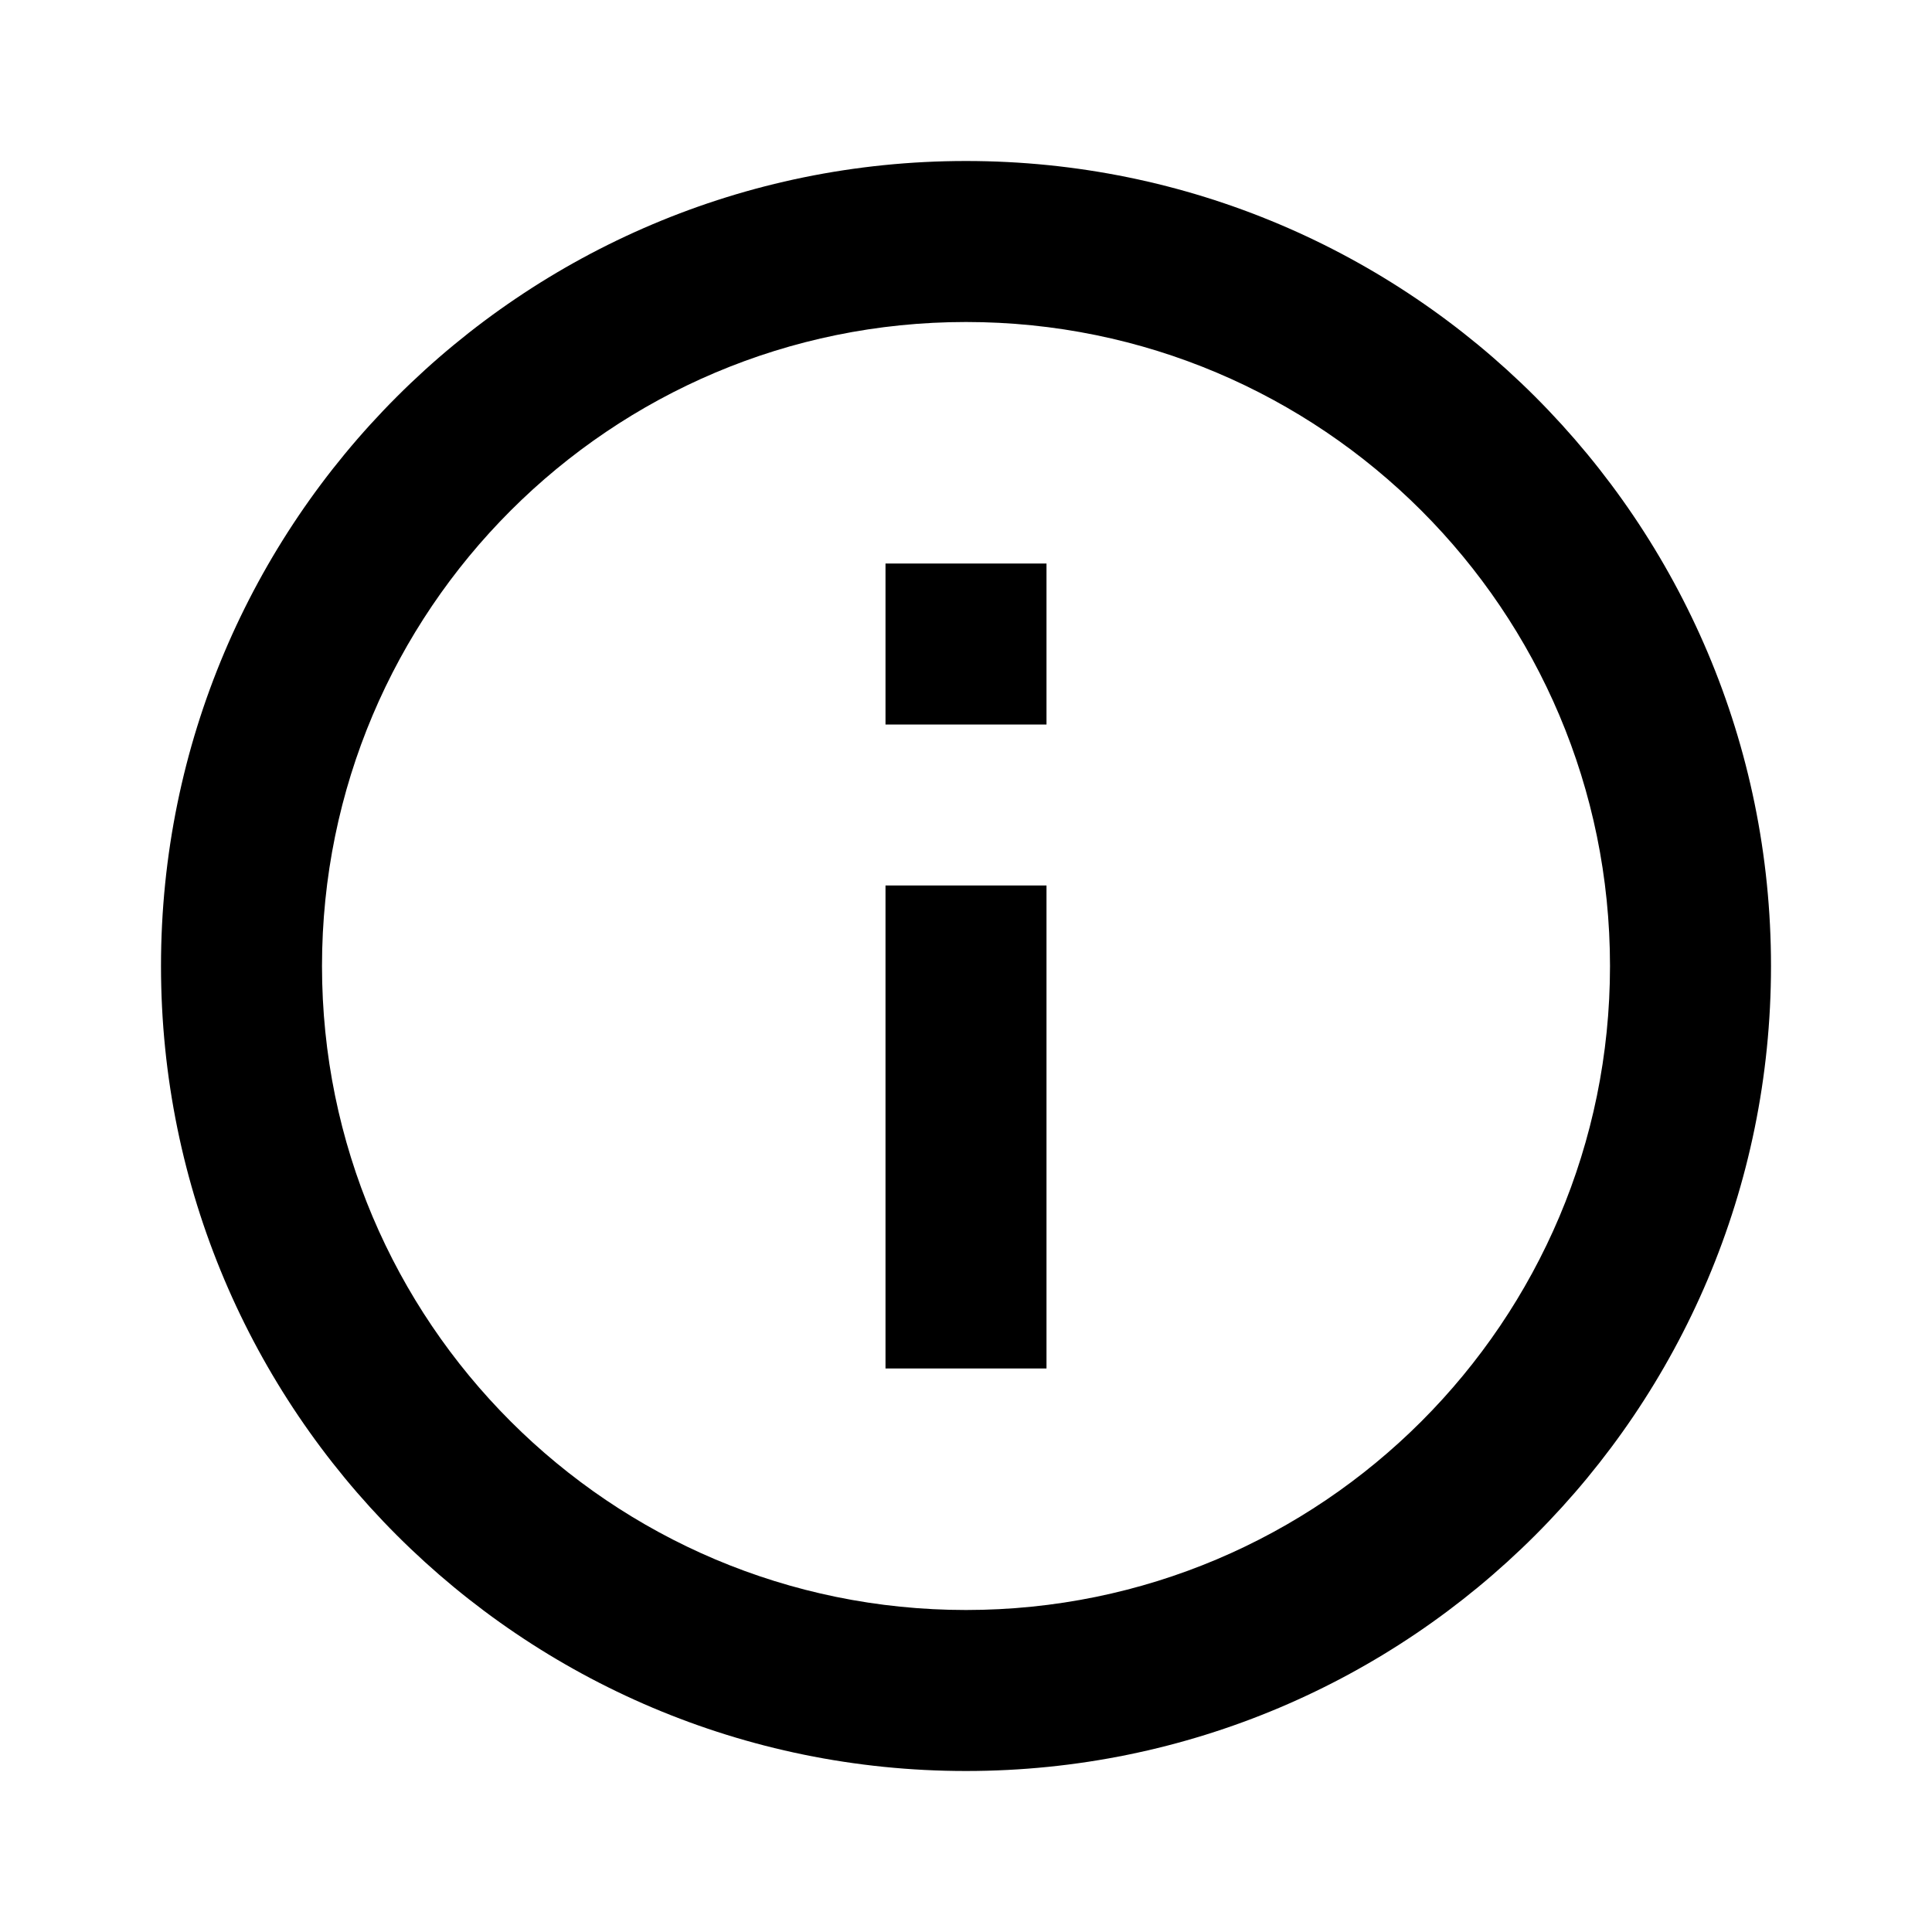
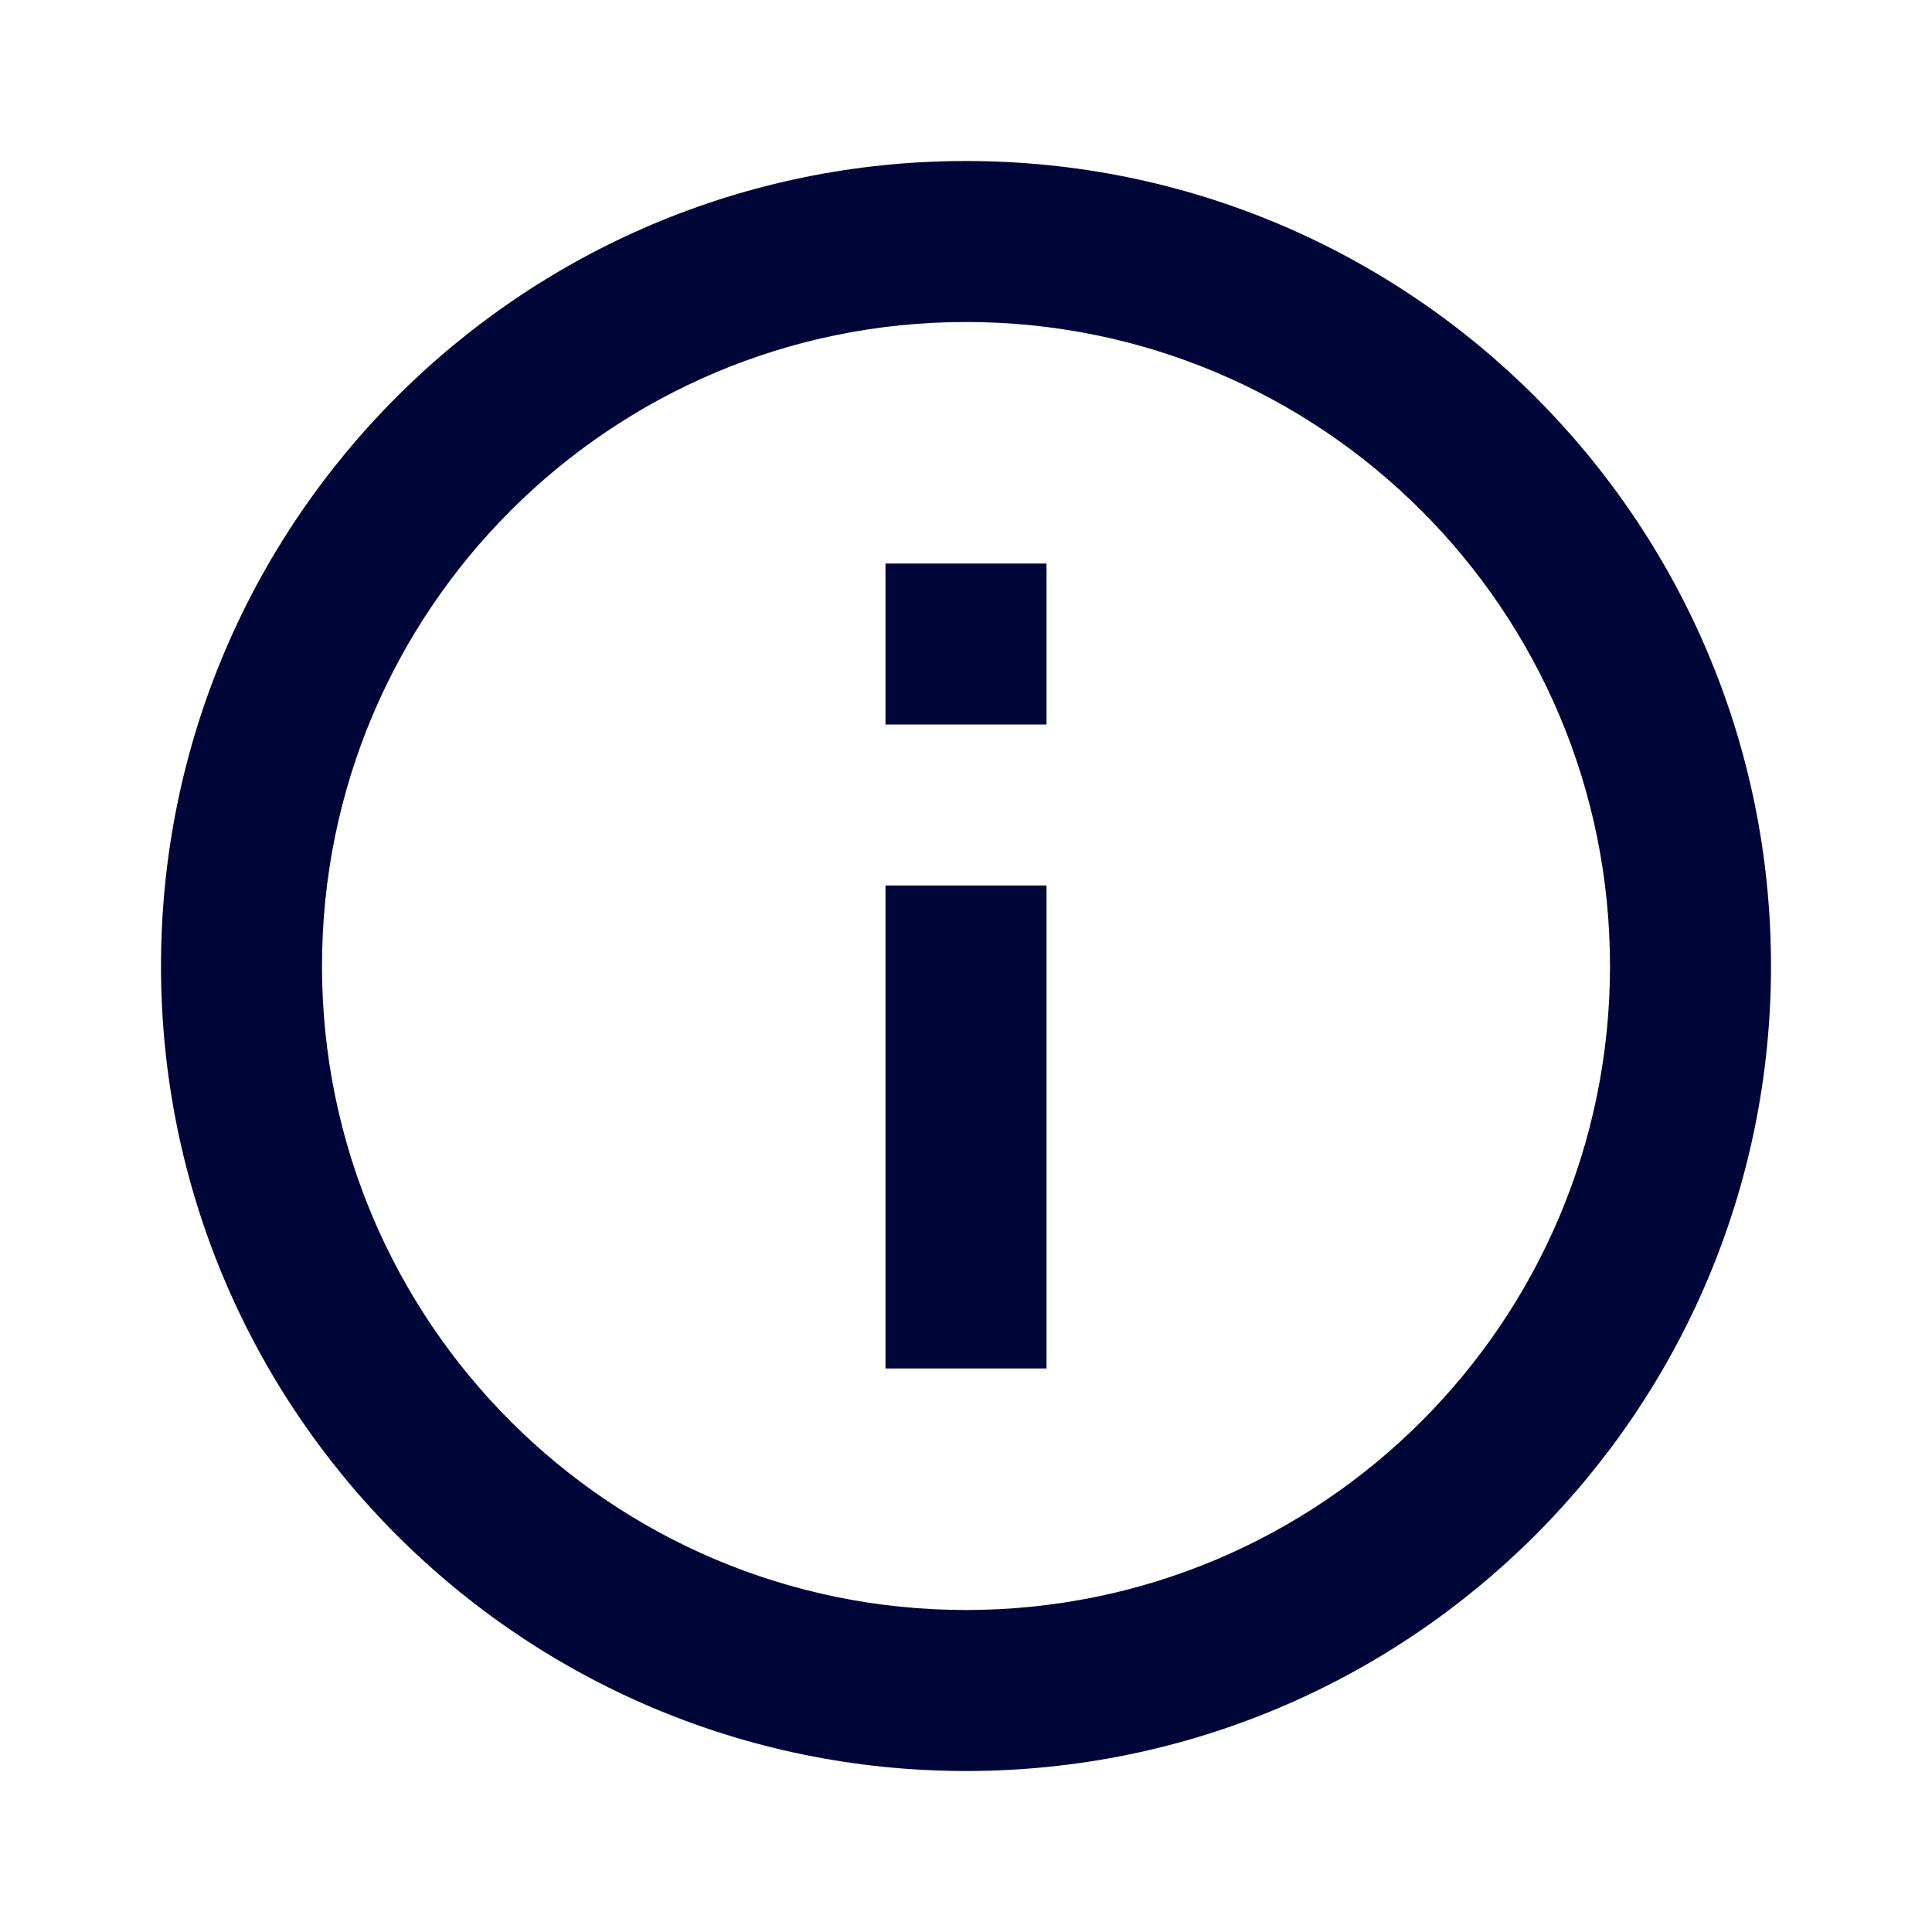
<svg xmlns="http://www.w3.org/2000/svg" viewBox="0 0 24 24" width="24" height="24">
-   <path fill="none" d="M0 0h24v24H0z" />
-   <path d="M12 22C6.477 22 2 17.523 2 12S6.477 2 12 2s10 4.477 10 10-4.477 10-10 10zm0-2a8 8 0 1 0 0-16 8 8 0 0 0 0 16zM11 7h2v2h-2V7zm0 4h2v6h-2v-6z" />
+   <path d="M0 0h24v24H0z" fill="none" />
+   <path d="M12 22C6.477 22 2 17.523 2 12S6.477 2 12 2s10 4.477 10 10-4.477 10-10 10zm0-2a8 8 0 1 0 0-16 8 8 0 0 0 0 16zM11 7h2v2h-2V7zm0 4h2v6h-2v-6z" fill="#000638" />
</svg>
